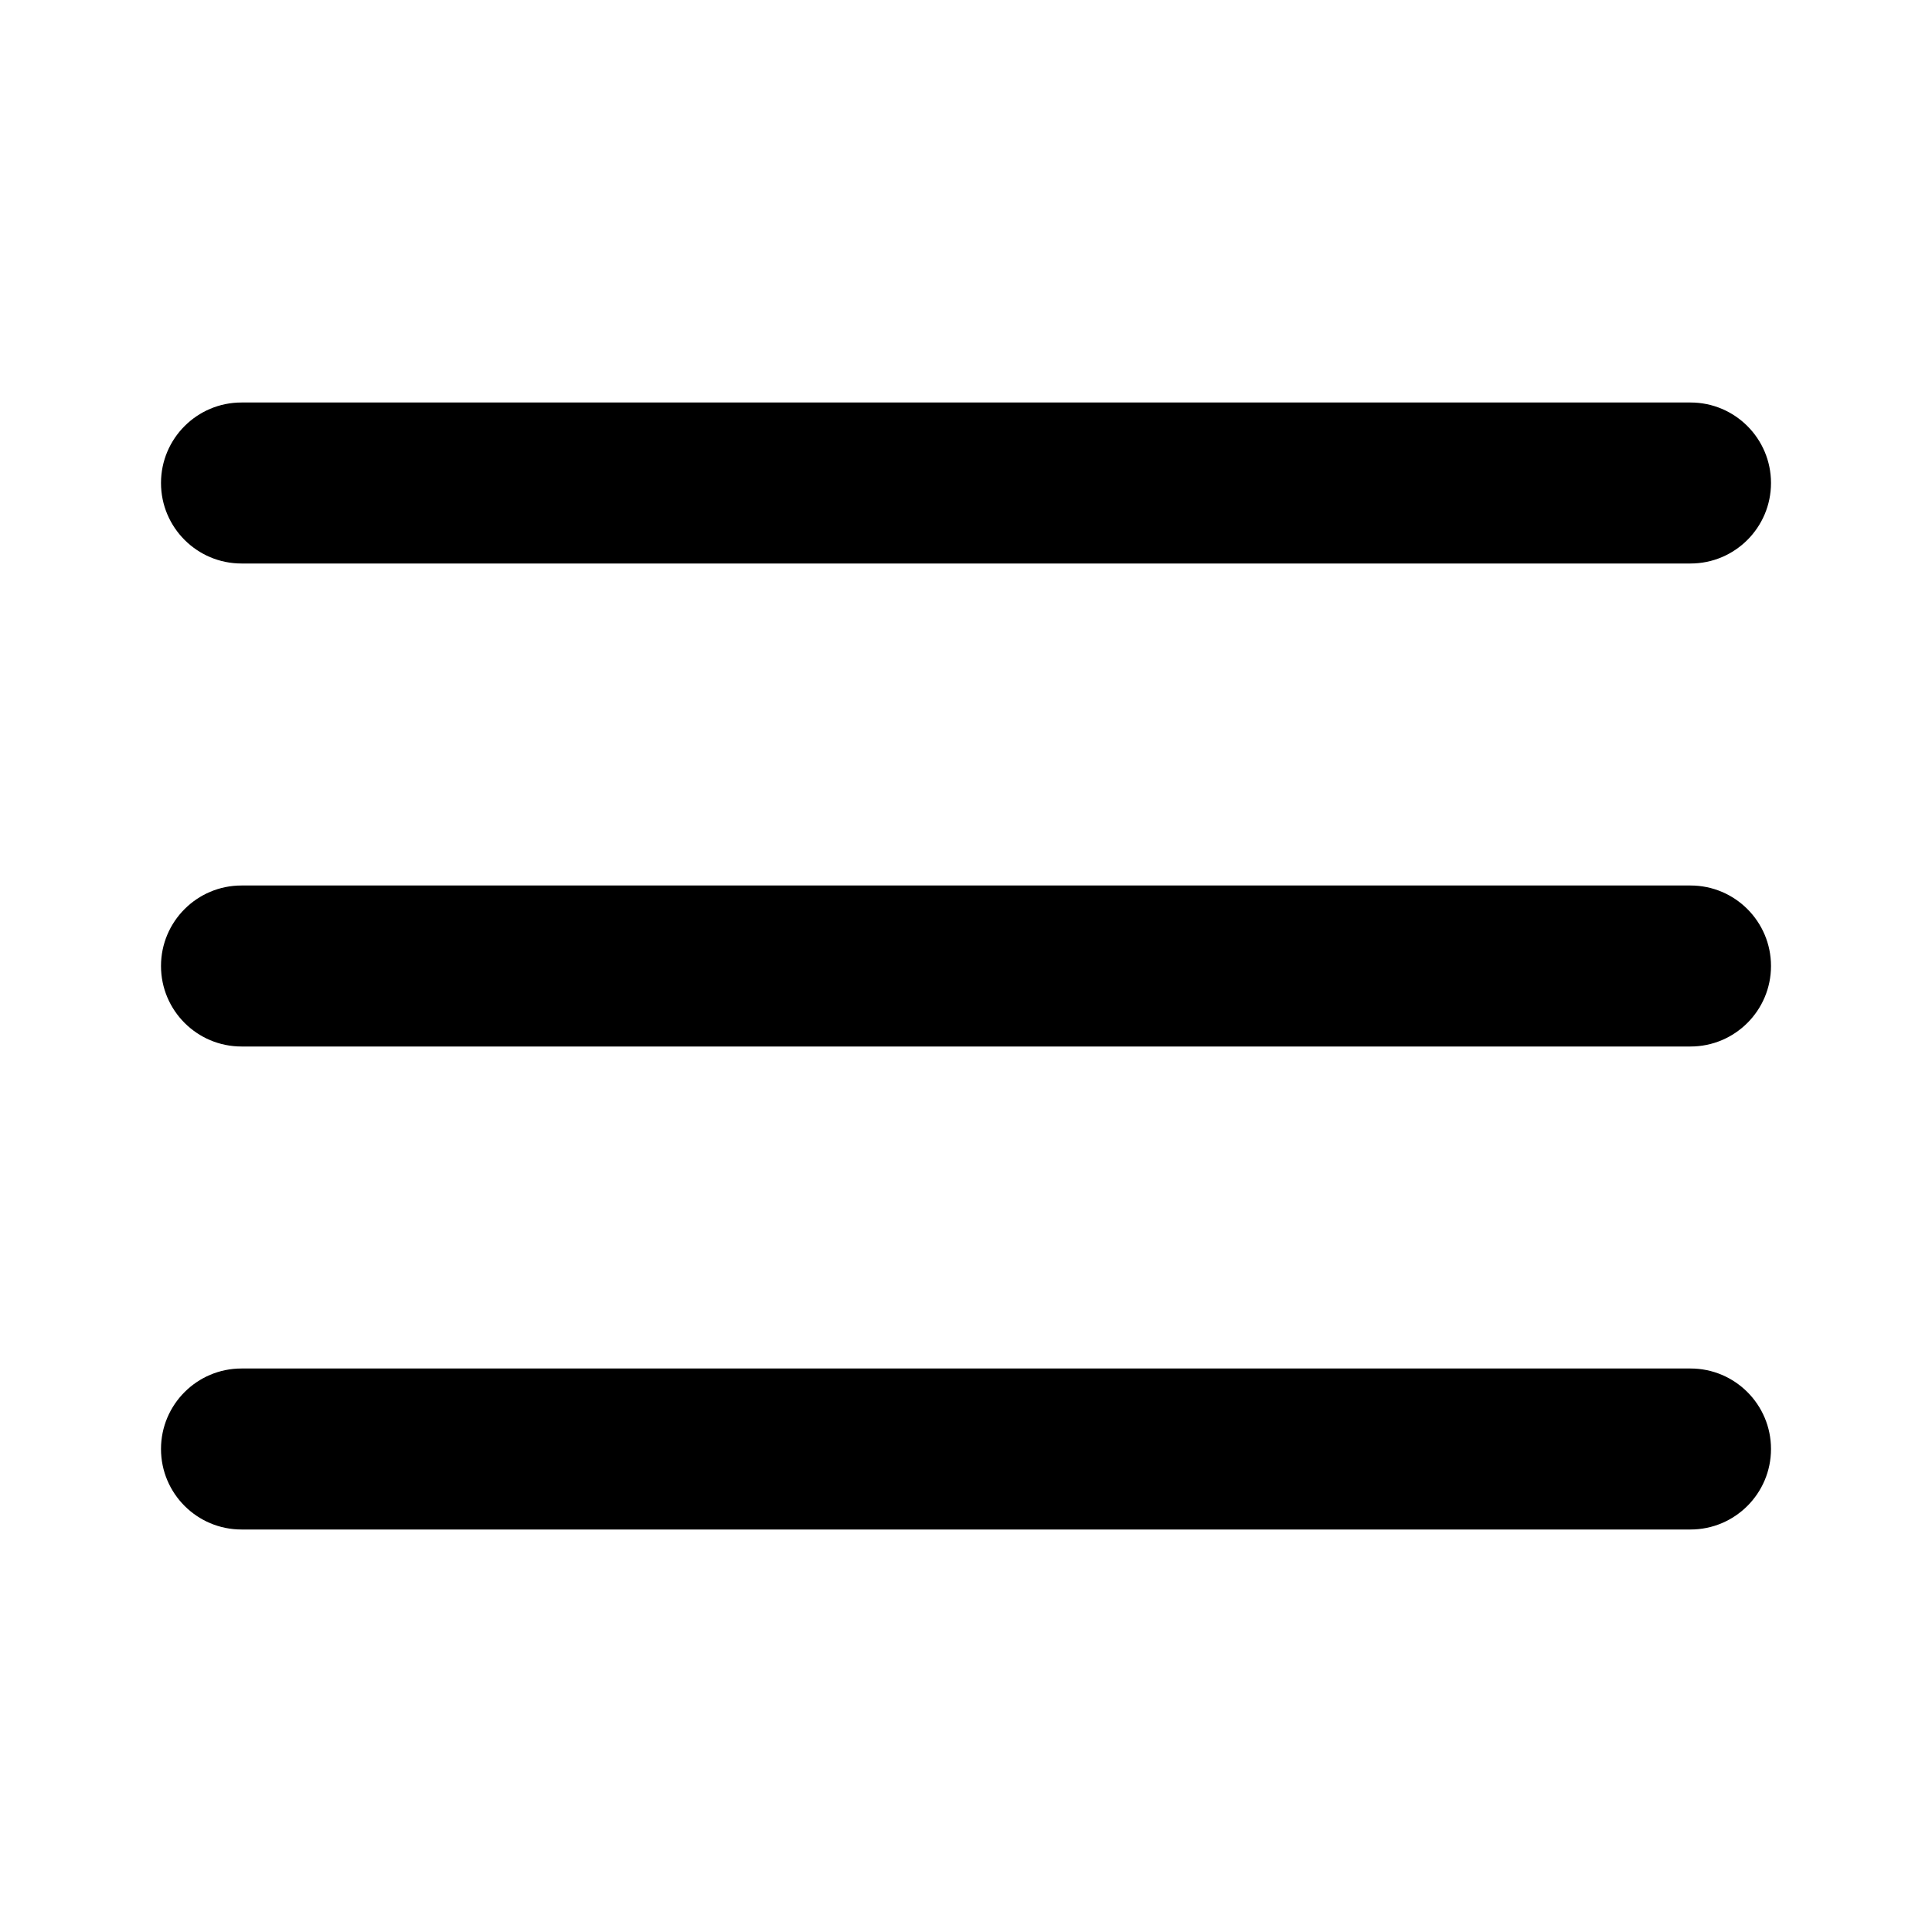
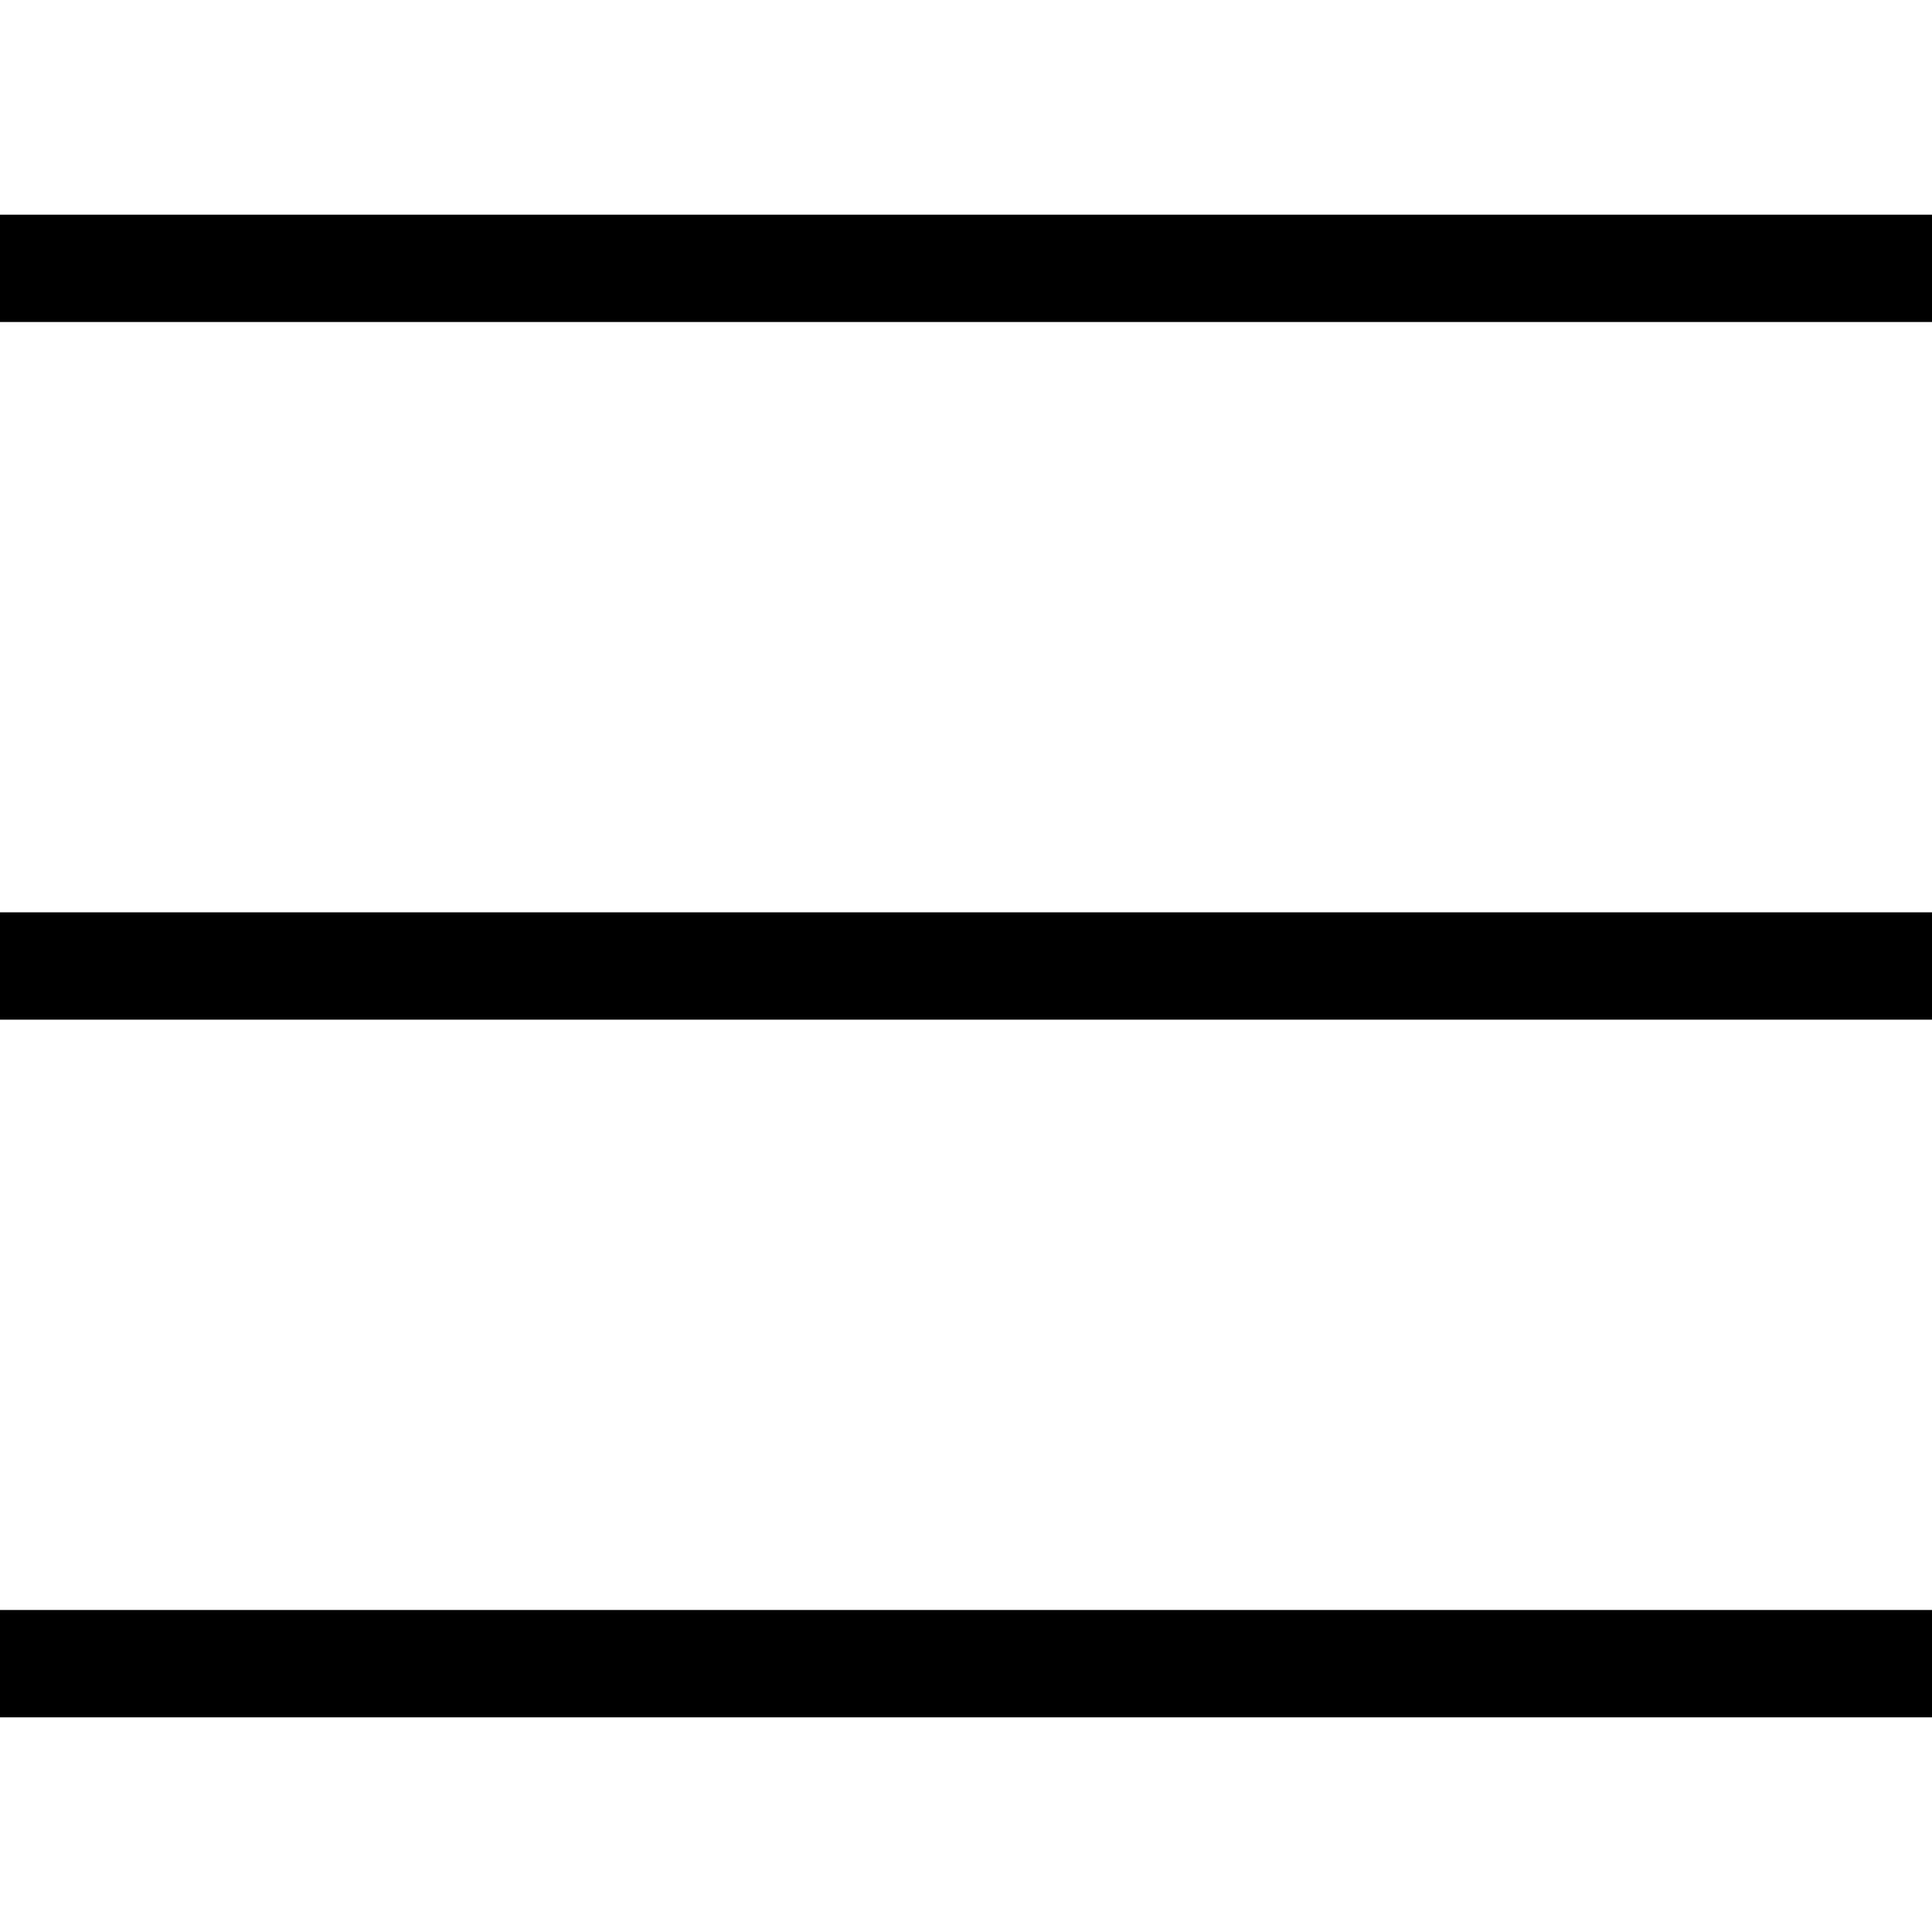
- <svg xmlns="http://www.w3.org/2000/svg" width="24" height="24" viewBox="0 0 24 24" fill="none">
-   <path fill-rule="evenodd" clip-rule="evenodd" d="M2 12C2 11.448 2.448 11 3 11H21C21.552 11 22 11.448 22 12C22 12.552 21.552 13 21 13H3C2.448 13 2 12.552 2 12Z" fill="black" />
-   <path fill-rule="evenodd" clip-rule="evenodd" d="M2 6C2 5.448 2.448 5 3 5H21C21.552 5 22 5.448 22 6C22 6.552 21.552 7 21 7H3C2.448 7 2 6.552 2 6Z" fill="black" />
-   <path fill-rule="evenodd" clip-rule="evenodd" d="M2 18C2 17.448 2.448 17 3 17H21C21.552 17 22 17.448 22 18C22 18.552 21.552 19 21 19H3C2.448 19 2 18.552 2 18Z" fill="black" />
+ <svg xmlns="http://www.w3.org/2000/svg" width="18" height="18" viewBox="0 0 18 18" fill="none">
+   <rect y="2" width="18" height="1" fill="black" />
+   <rect y="8.5" width="18" height="1" fill="black" />
+   <rect y="15" width="18" height="1" fill="black" />
</svg>
